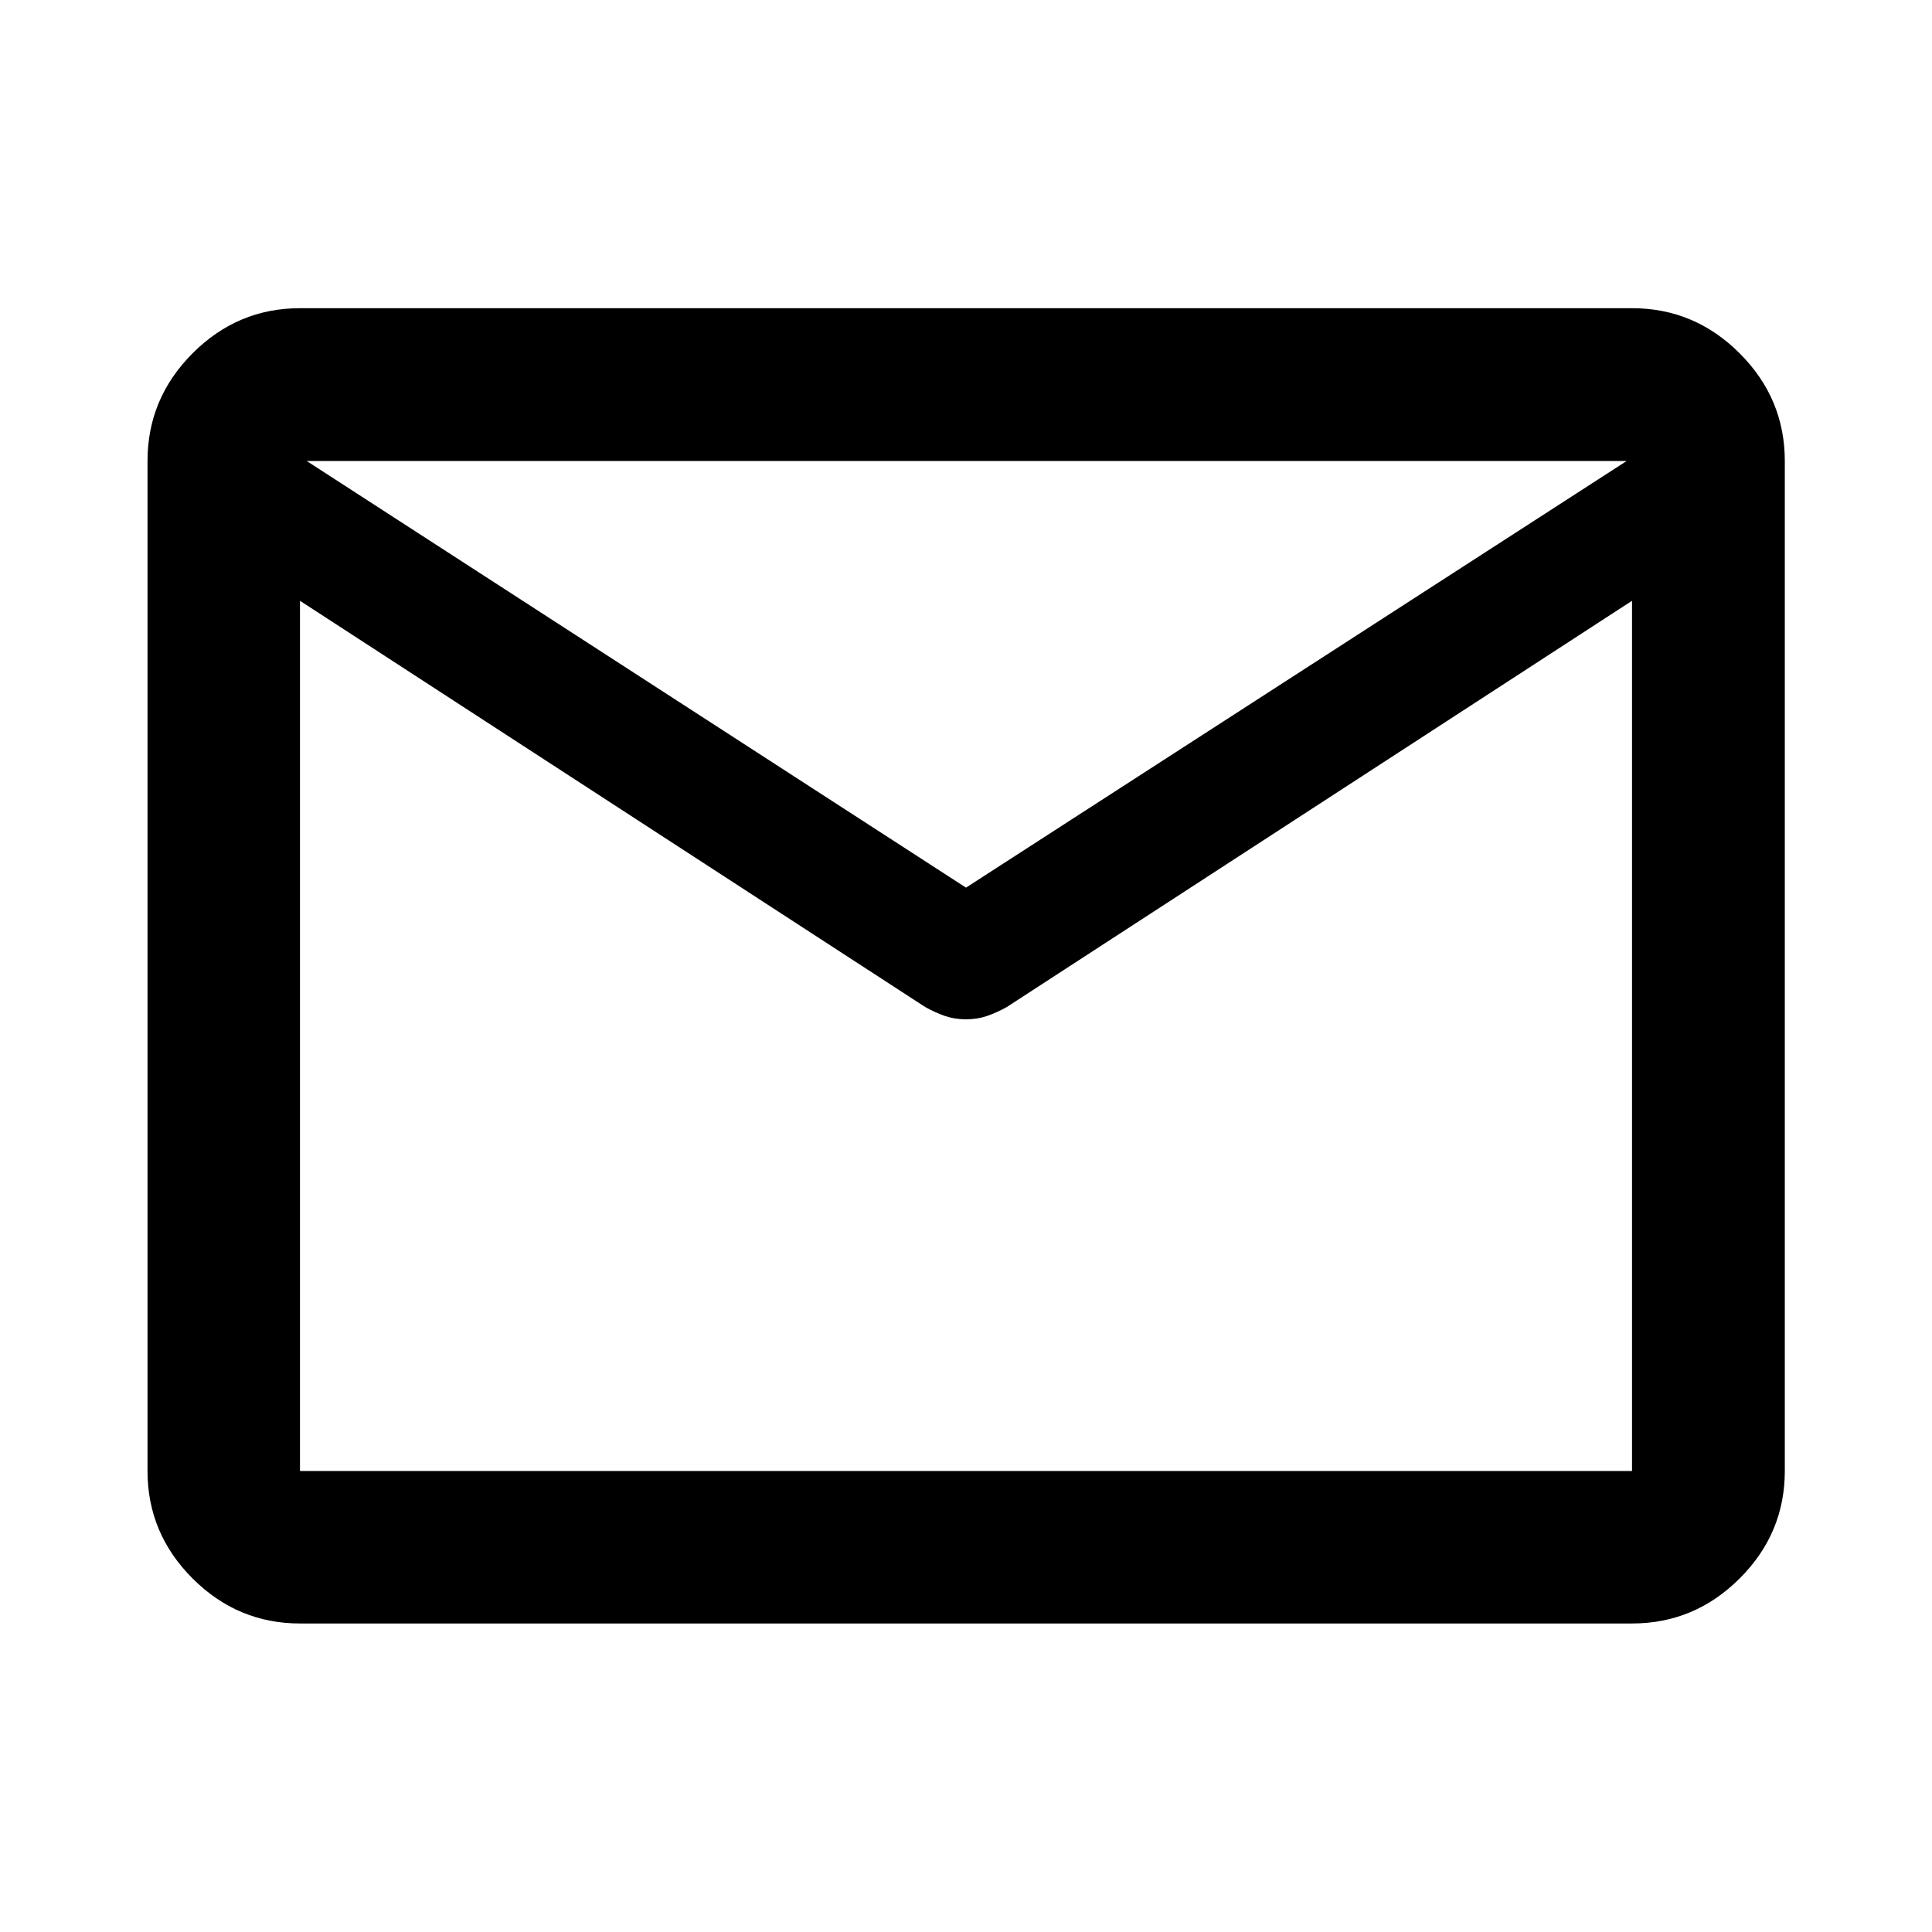
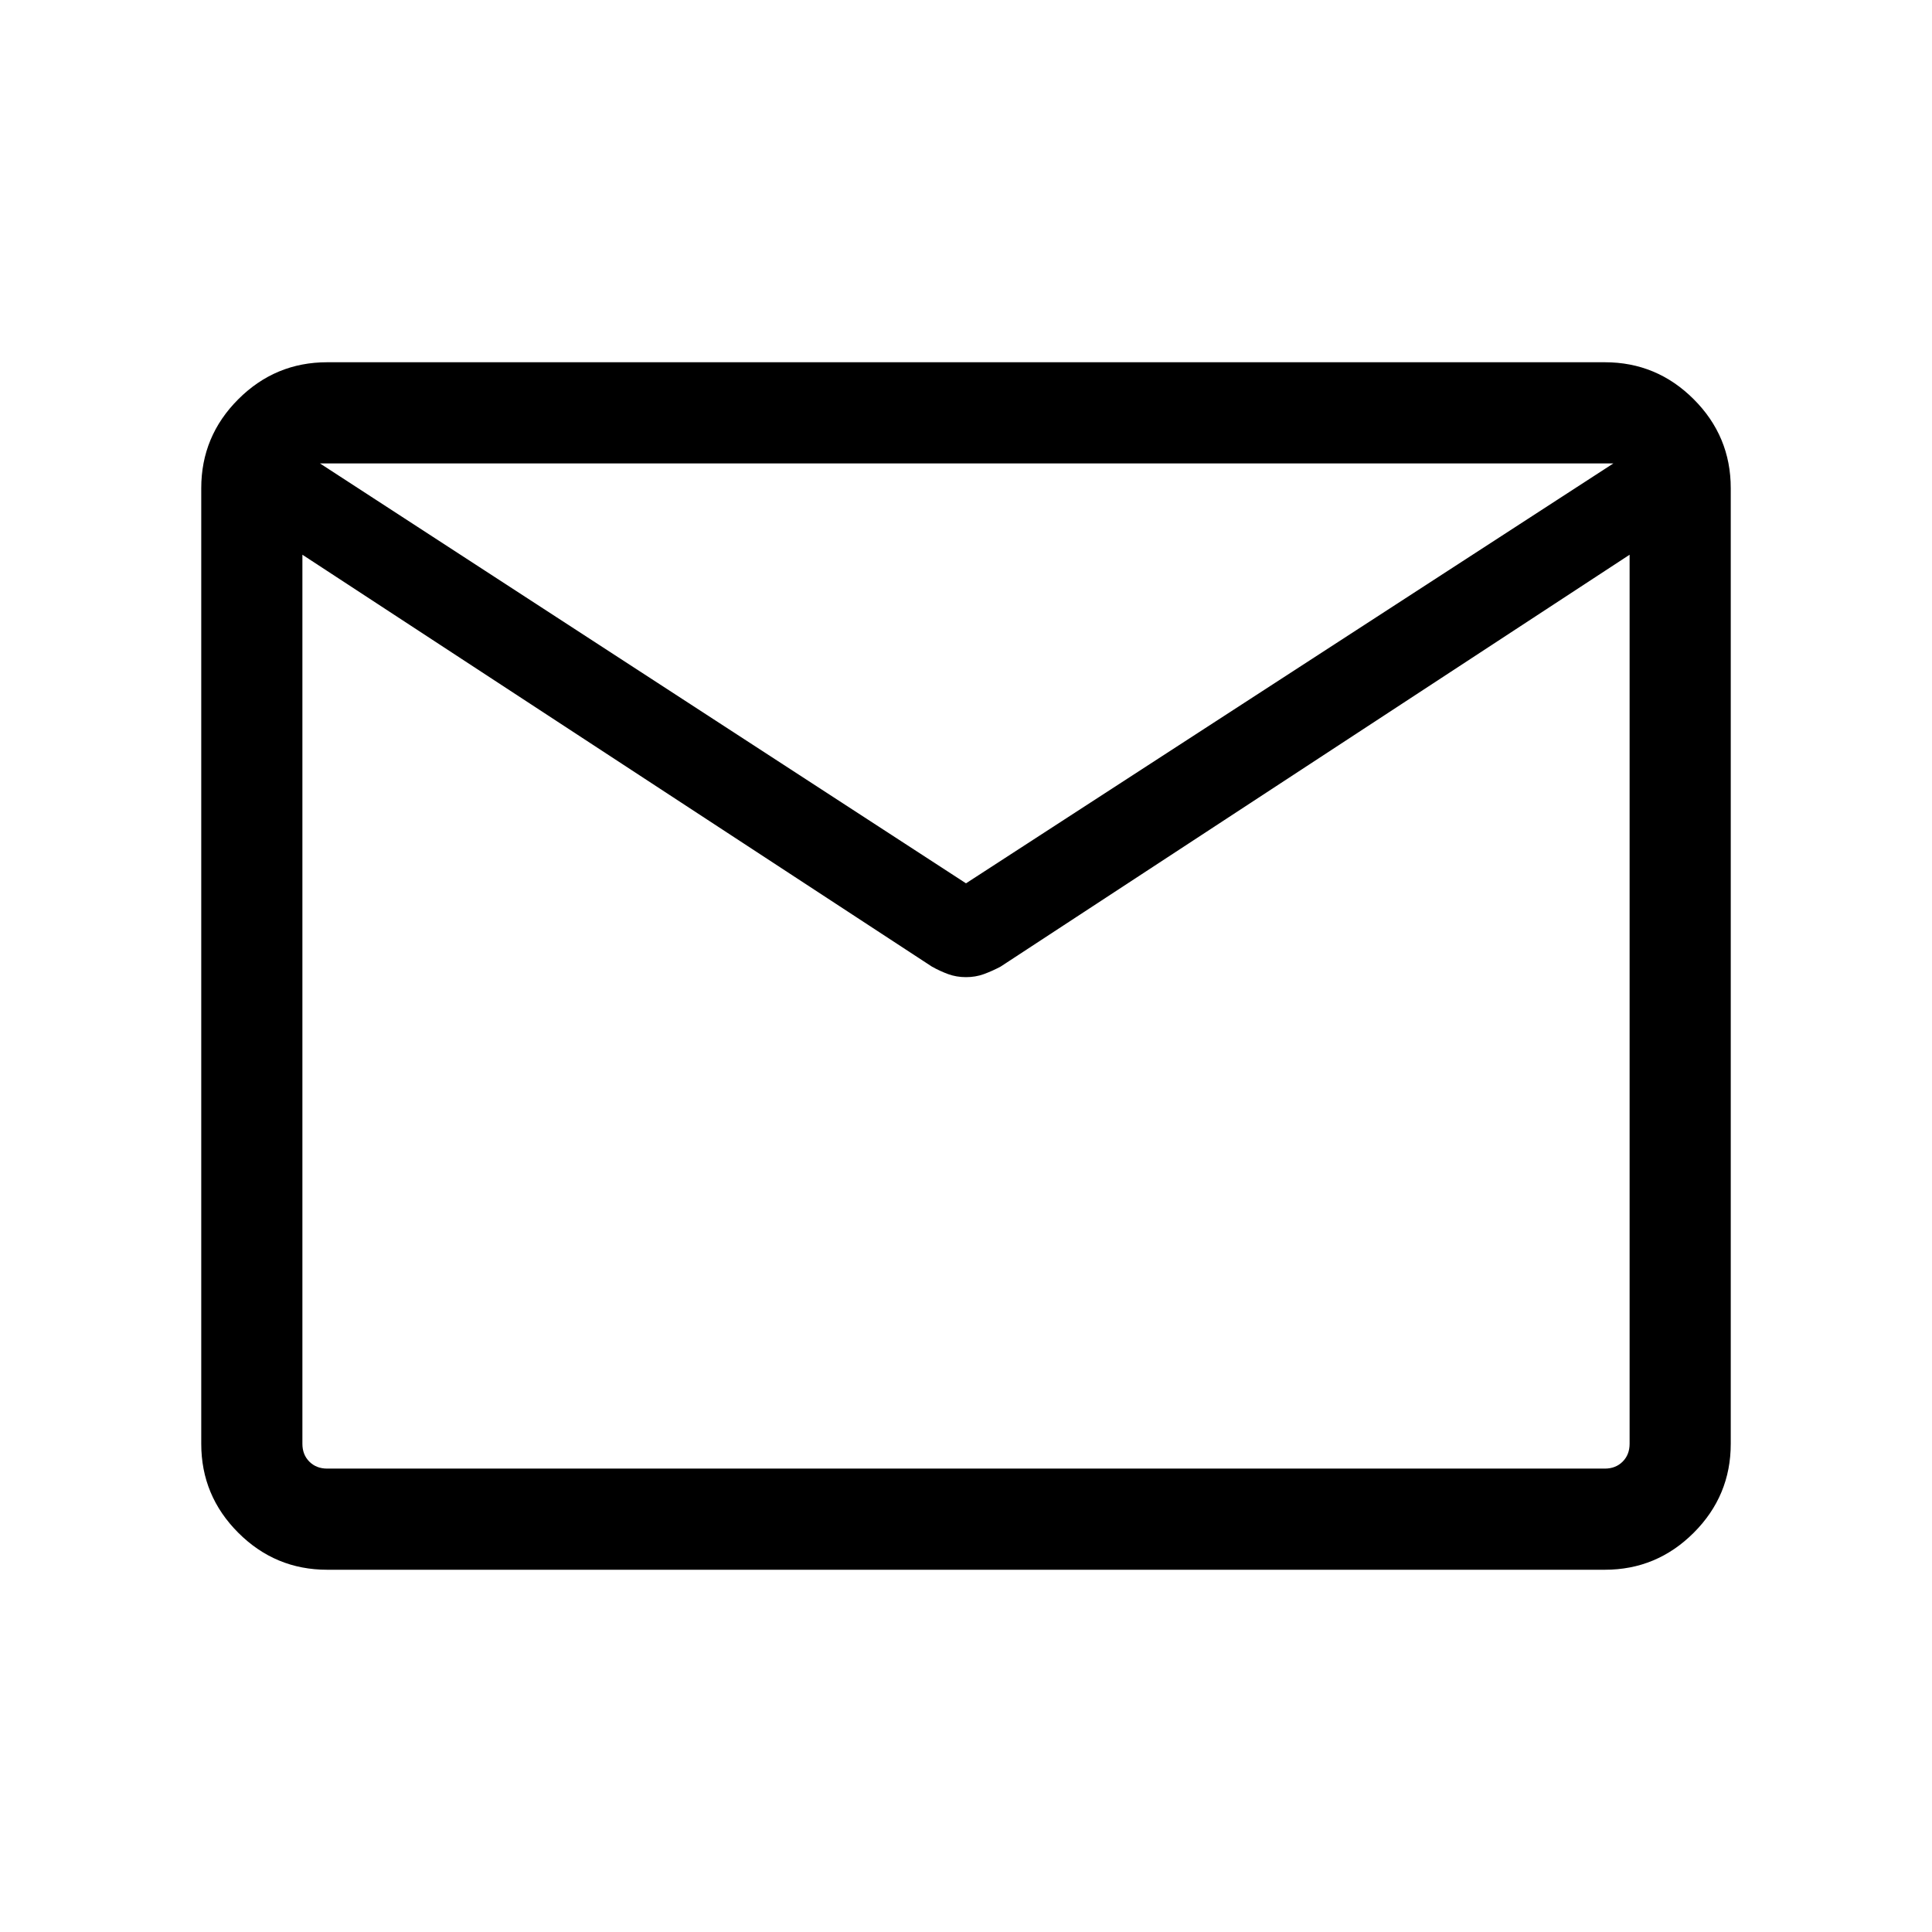
<svg xmlns="http://www.w3.org/2000/svg" height="40px" viewBox="0 -960 960 960" width="40px" fill="#000000">
-   <path d="M149.06-153.3q-31 0-53.38-22.38-22.38-22.38-22.38-53.38v-501.88q0-31.06 22.38-53.49 22.38-22.43 53.38-22.43h661.88q31.06 0 53.49 22.43 22.43 22.43 22.43 53.49v501.88q0 31-22.43 53.38Q842-153.3 810.94-153.3H149.06Zm661.88-508.17L500.31-459.64q-5.02 2.81-9.85 4.47-4.82 1.66-10.46 1.66-5.64 0-10.46-1.66-4.83-1.66-9.85-4.47L149.06-661.47v432.41h661.88v-432.41ZM480-518.94l328.28-212H152.39l327.61 212ZM149.06-661.47v8.8-50 .91-29.18 28.95-1.06V-652.67v-8.8 432.41-432.41Z" />
+   <path d="M162.57-180q-25.79 0-44.18-18.39T100-242.57v-474.86q0-25.79 18.39-44.18T162.57-780h634.86q25.79 0 44.18 18.39T860-717.43v474.86q0 25.79-18.39 44.18T797.43-180H162.57Zm647.17-504.36L497.15-479.67q-4.2 2.21-8.3 3.71-4.11 1.5-8.85 1.5-4.74 0-8.85-1.5-4.1-1.5-8.05-3.71L150.26-684.36v441.79q0 5.39 3.46 8.85t8.85 3.46h634.86q5.39 0 8.85-3.46t3.46-8.85v-441.79ZM480-521.08l321.69-208.66H158.97L480-521.08ZM150.26-684.36v8-36.19 1.07-18.26 17.92-1.29 36.75-8 454.1-454.1Z" />
</svg>
